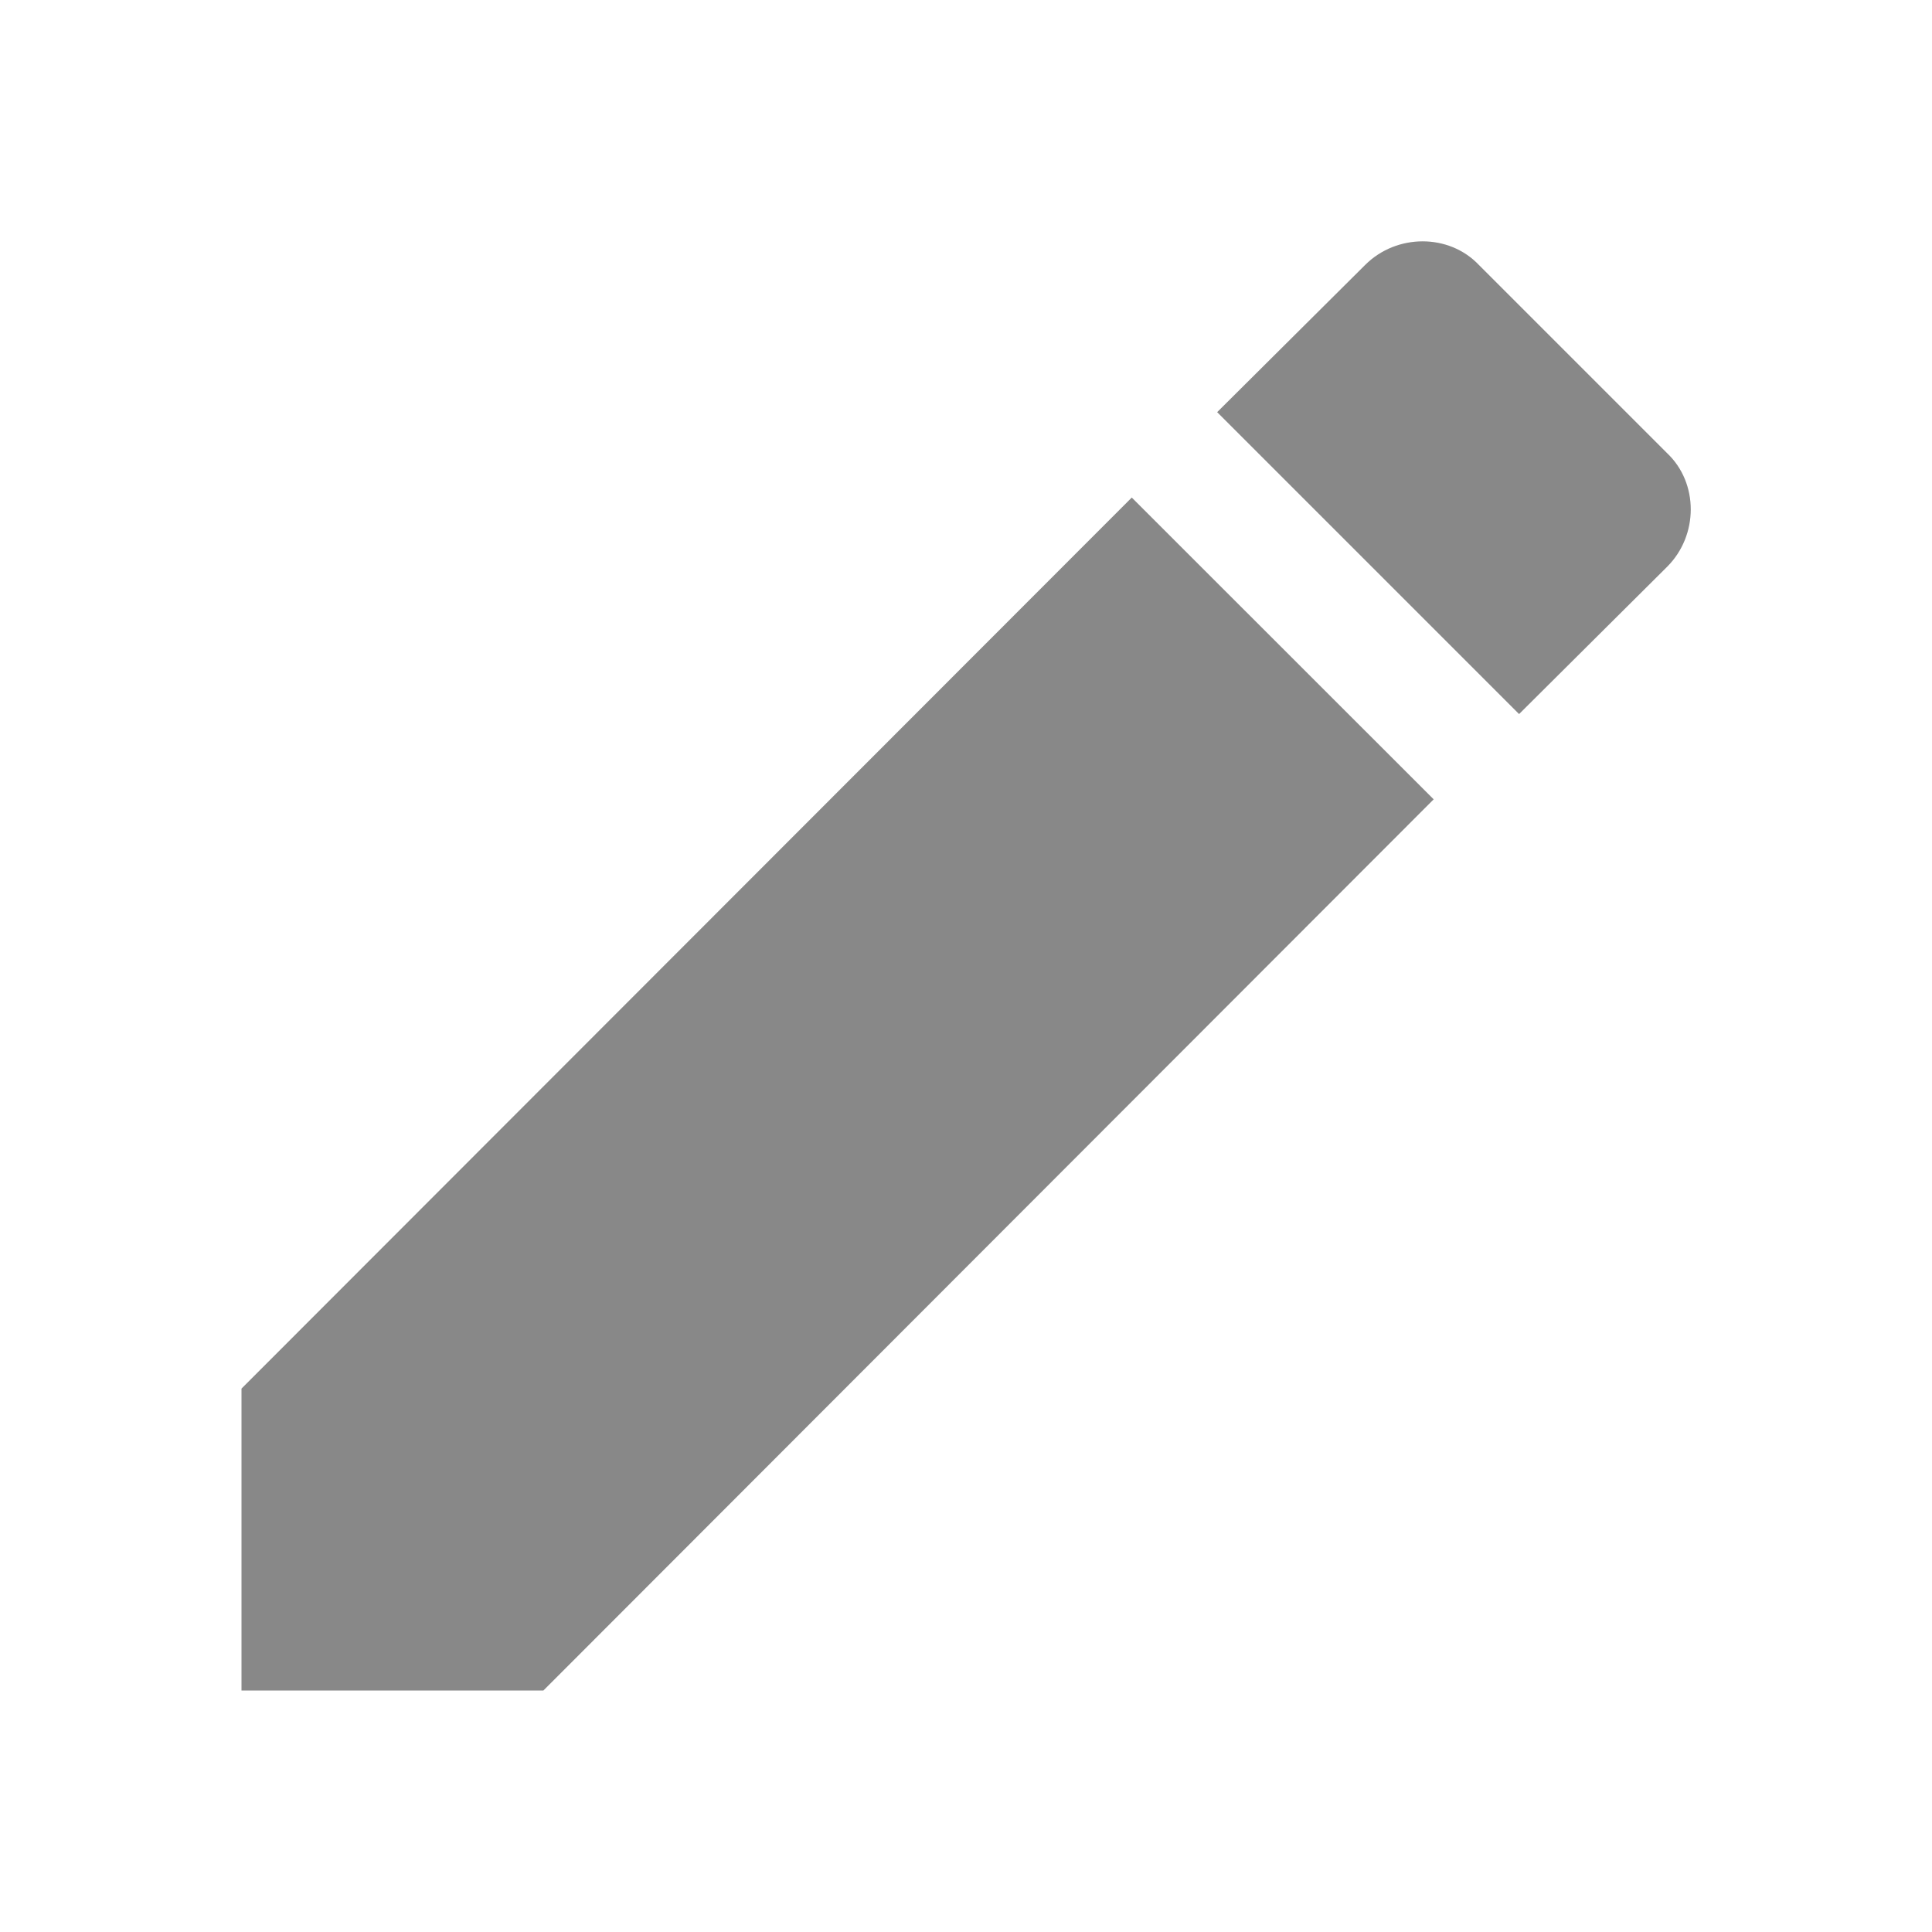
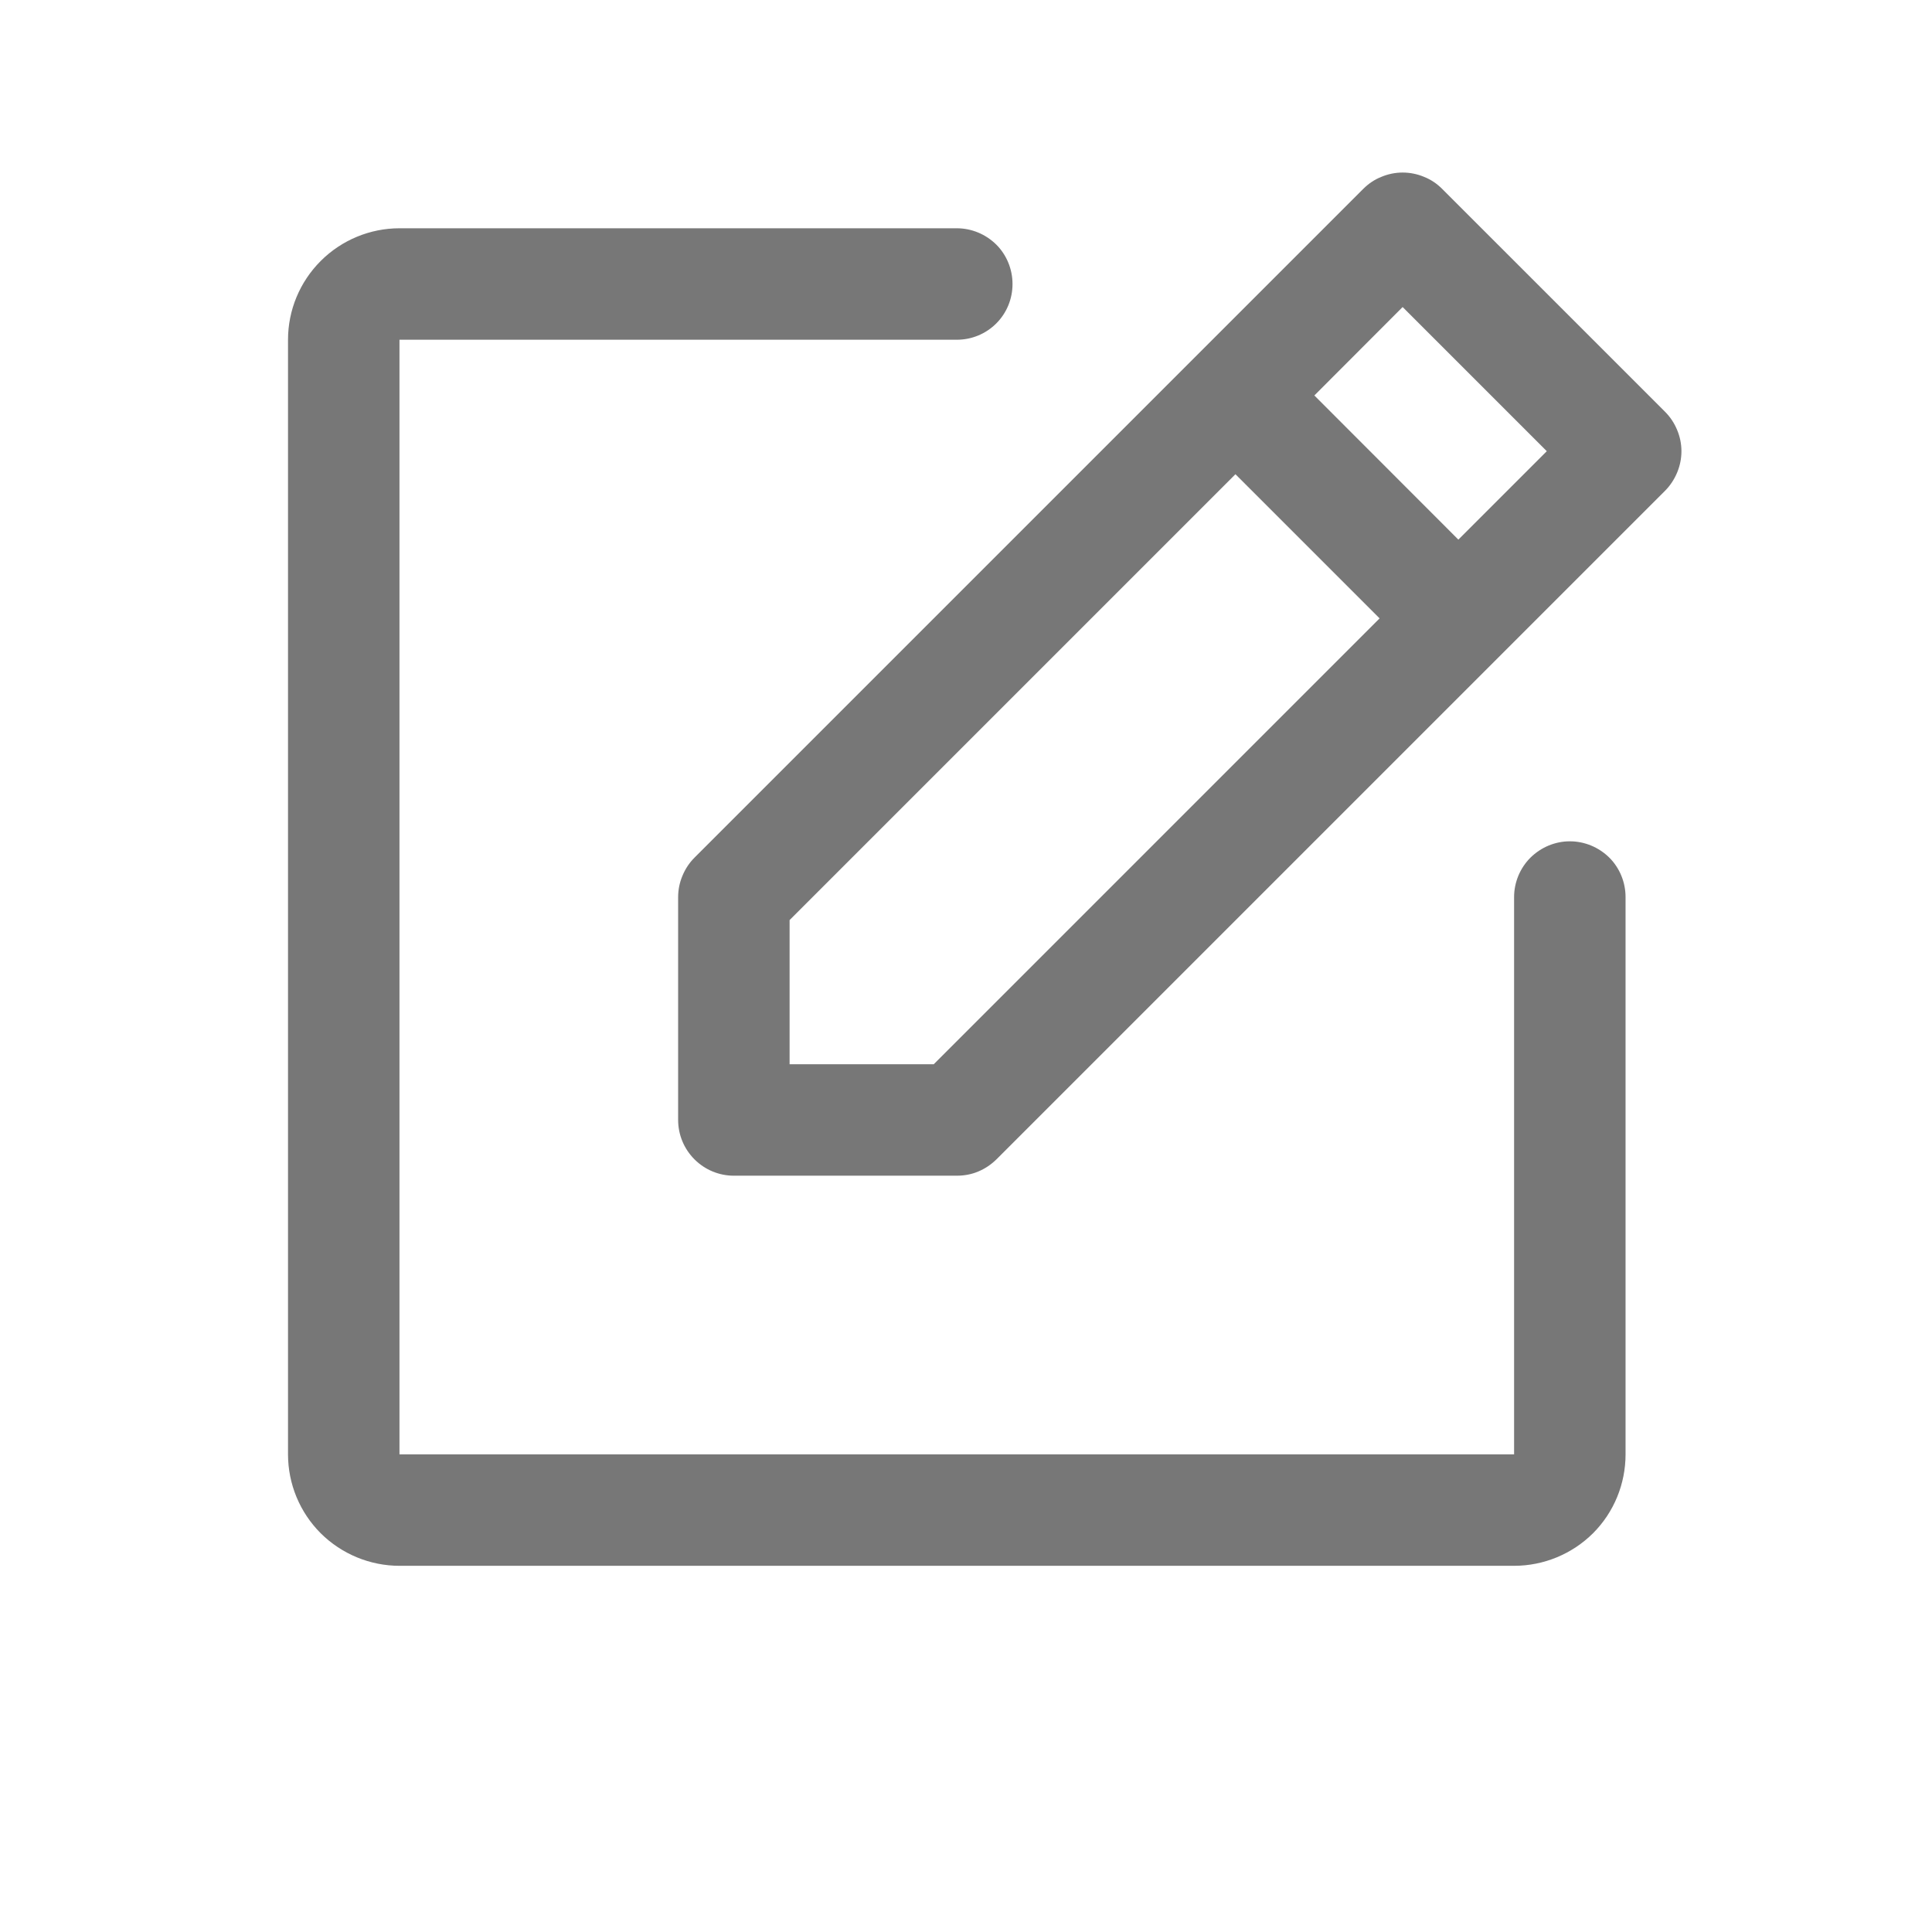
- <svg xmlns="http://www.w3.org/2000/svg" width="15" height="15" viewBox="0 0 15 15" fill="none">
-   <path d="M12.944 4.4C13.188 4.156 13.188 3.75 12.944 3.519L11.481 2.056C11.25 1.813 10.844 1.813 10.6 2.056L9.45 3.2L11.794 5.544M1.875 10.781V13.125H4.219L11.131 6.206L8.787 3.863L1.875 10.781Z" fill="#888888" />
+ <svg xmlns="http://www.w3.org/2000/svg" width="13" height="13" viewBox="0 0 13 13" fill="none">
+   <path d="M11.204 2.771L9.704 1.271C9.669 1.236 9.628 1.208 9.582 1.19C9.537 1.171 9.488 1.161 9.438 1.161C9.389 1.161 9.34 1.171 9.295 1.19C9.249 1.208 9.208 1.236 9.173 1.271L4.673 5.771C4.638 5.806 4.611 5.847 4.592 5.893C4.573 5.938 4.563 5.987 4.563 6.036V7.536C4.563 7.636 4.603 7.731 4.673 7.801C4.744 7.872 4.839 7.911 4.938 7.911H6.438C6.488 7.911 6.537 7.902 6.582 7.883C6.628 7.864 6.669 7.836 6.704 7.802L11.204 3.302C11.239 3.267 11.266 3.225 11.285 3.18C11.304 3.134 11.314 3.086 11.314 3.036C11.314 2.987 11.304 2.938 11.285 2.893C11.266 2.847 11.239 2.806 11.204 2.771ZM6.283 7.161H5.313V6.191L8.313 3.191L9.283 4.161L6.283 7.161ZM9.813 3.631L8.844 2.661L9.438 2.066L10.408 3.036L9.813 3.631ZM10.938 6.036V9.786C10.938 9.985 10.86 10.176 10.719 10.317C10.578 10.457 10.387 10.536 10.188 10.536H2.688C2.49 10.536 2.299 10.457 2.158 10.317C2.017 10.176 1.938 9.985 1.938 9.786V2.286C1.938 2.087 2.017 1.897 2.158 1.756C2.299 1.615 2.49 1.536 2.688 1.536H6.438C6.538 1.536 6.633 1.576 6.704 1.646C6.774 1.716 6.813 1.812 6.813 1.911C6.813 2.011 6.774 2.106 6.704 2.176C6.633 2.247 6.538 2.286 6.438 2.286H2.688V9.786H10.188V6.036C10.188 5.937 10.228 5.841 10.298 5.771C10.369 5.701 10.464 5.661 10.563 5.661C10.663 5.661 10.758 5.701 10.829 5.771C10.899 5.841 10.938 5.937 10.938 6.036Z" fill="#777777" />
</svg>
